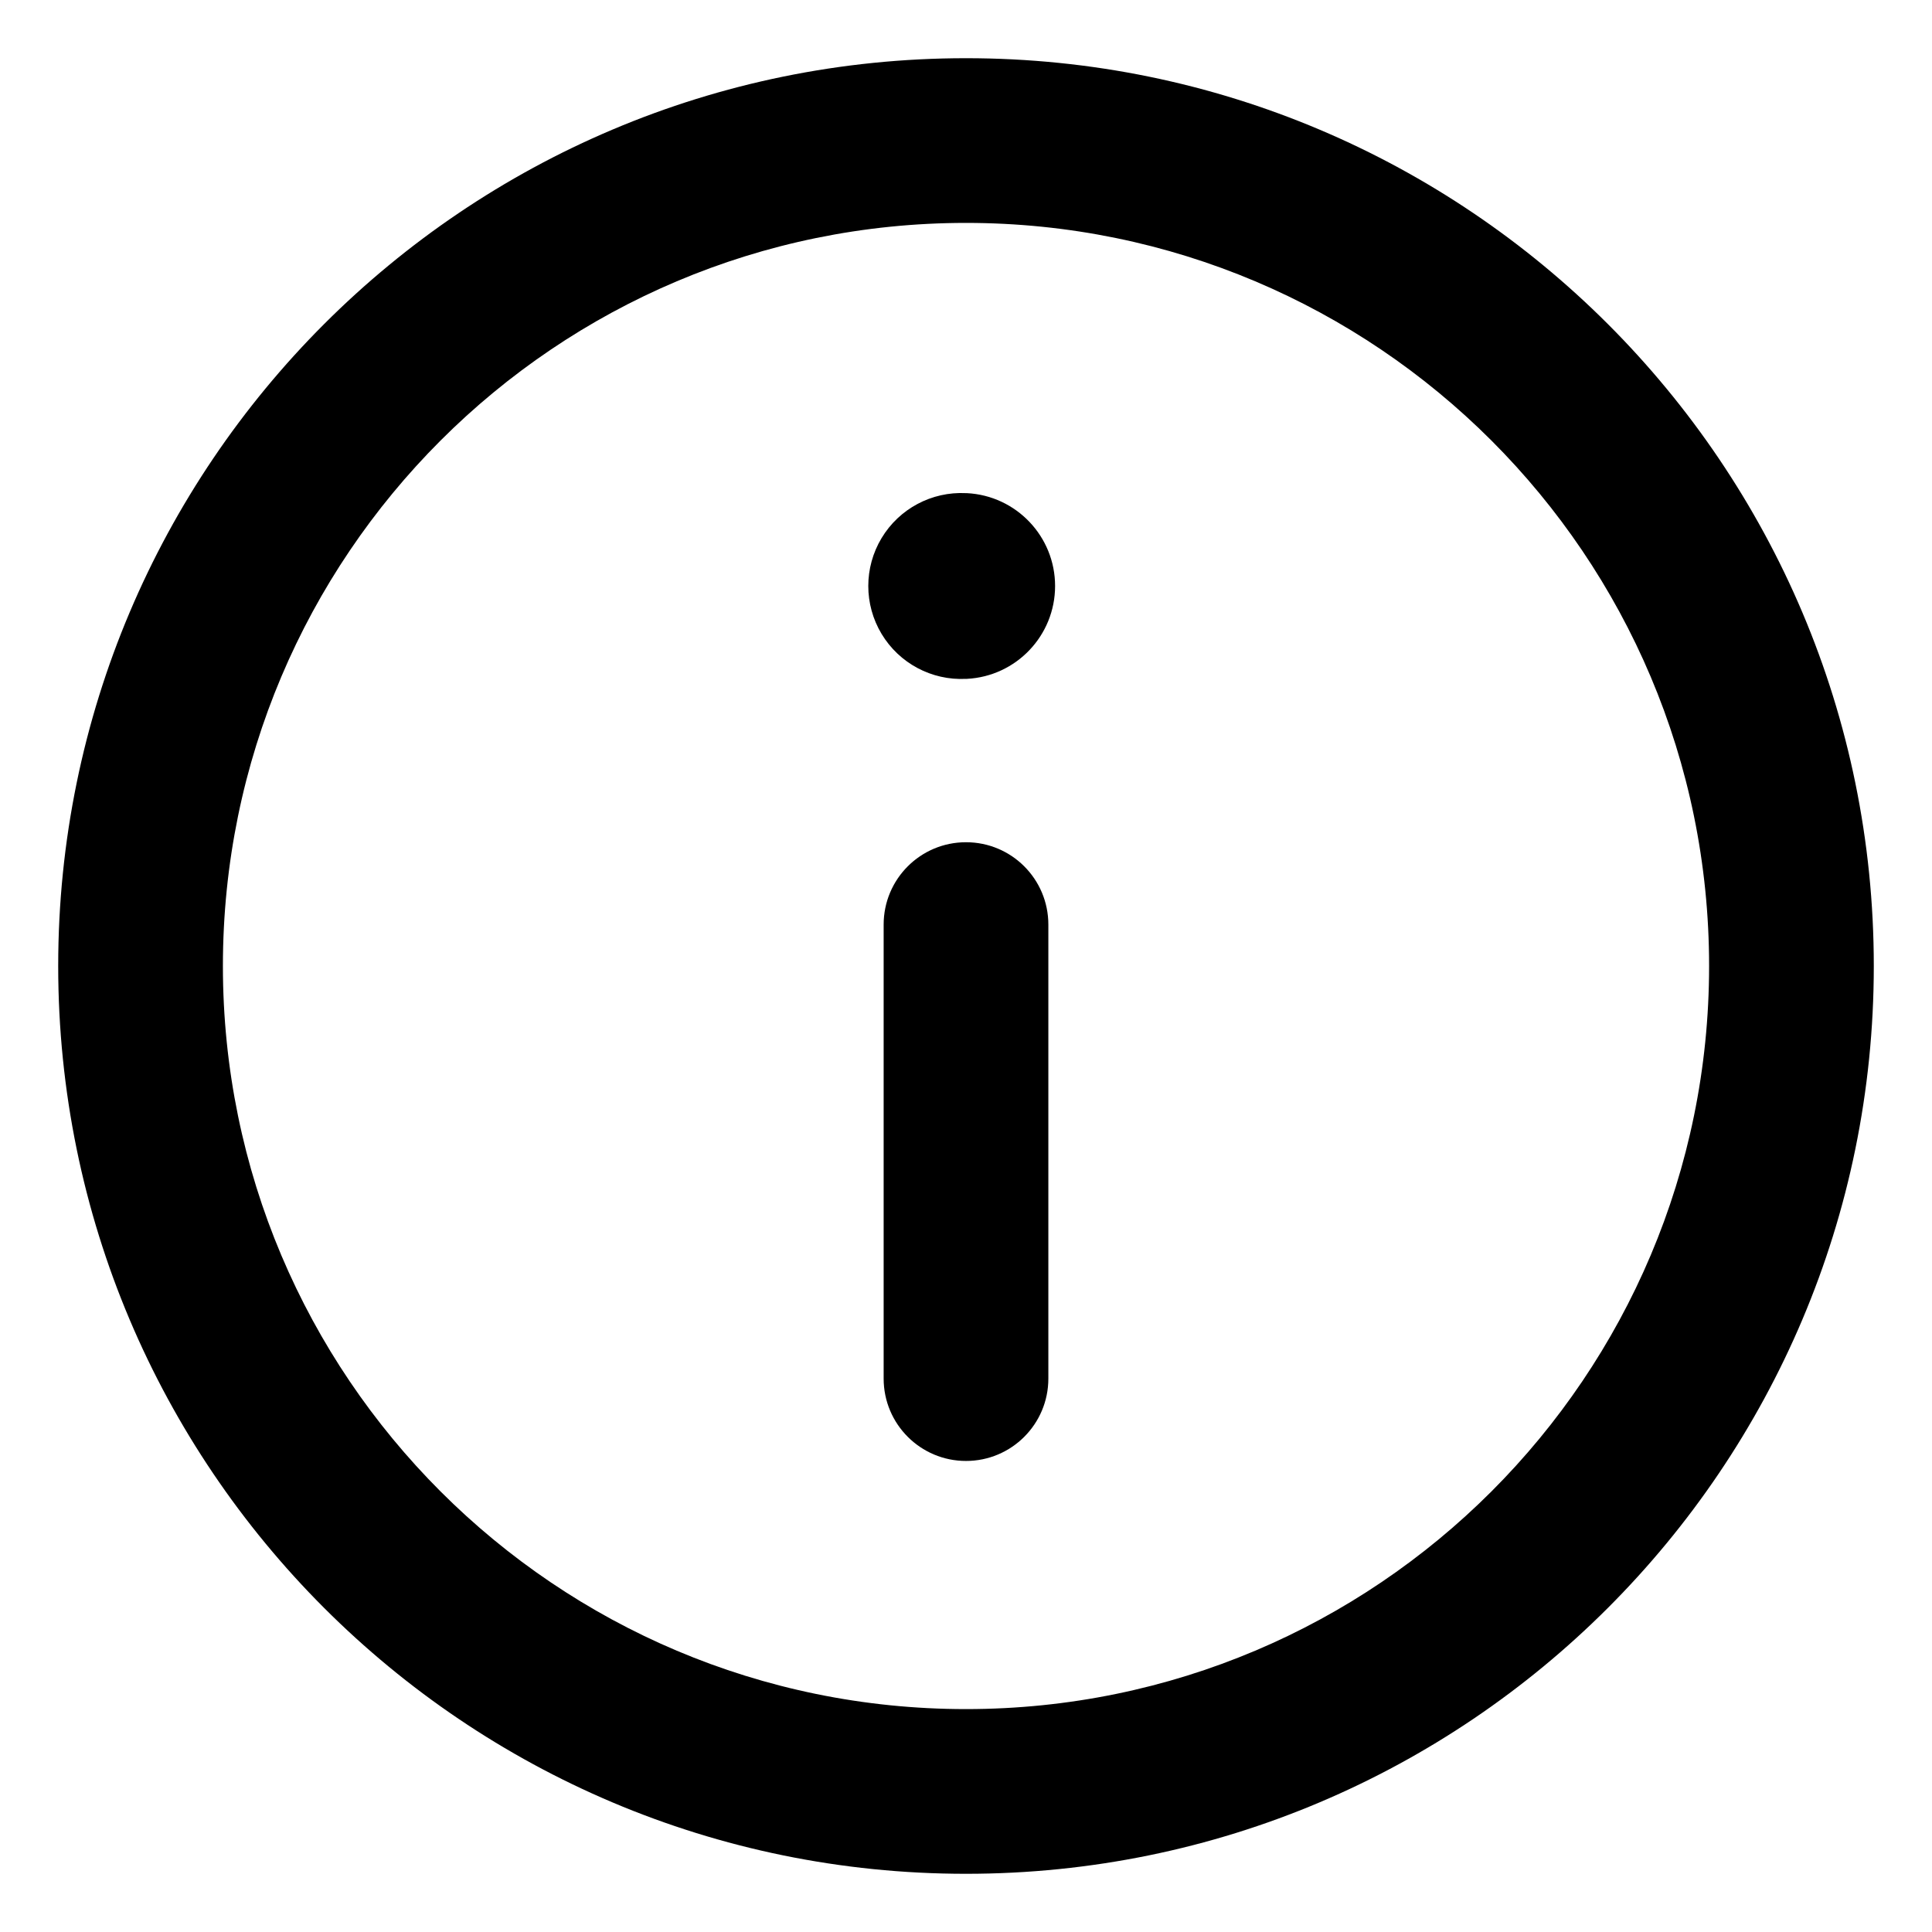
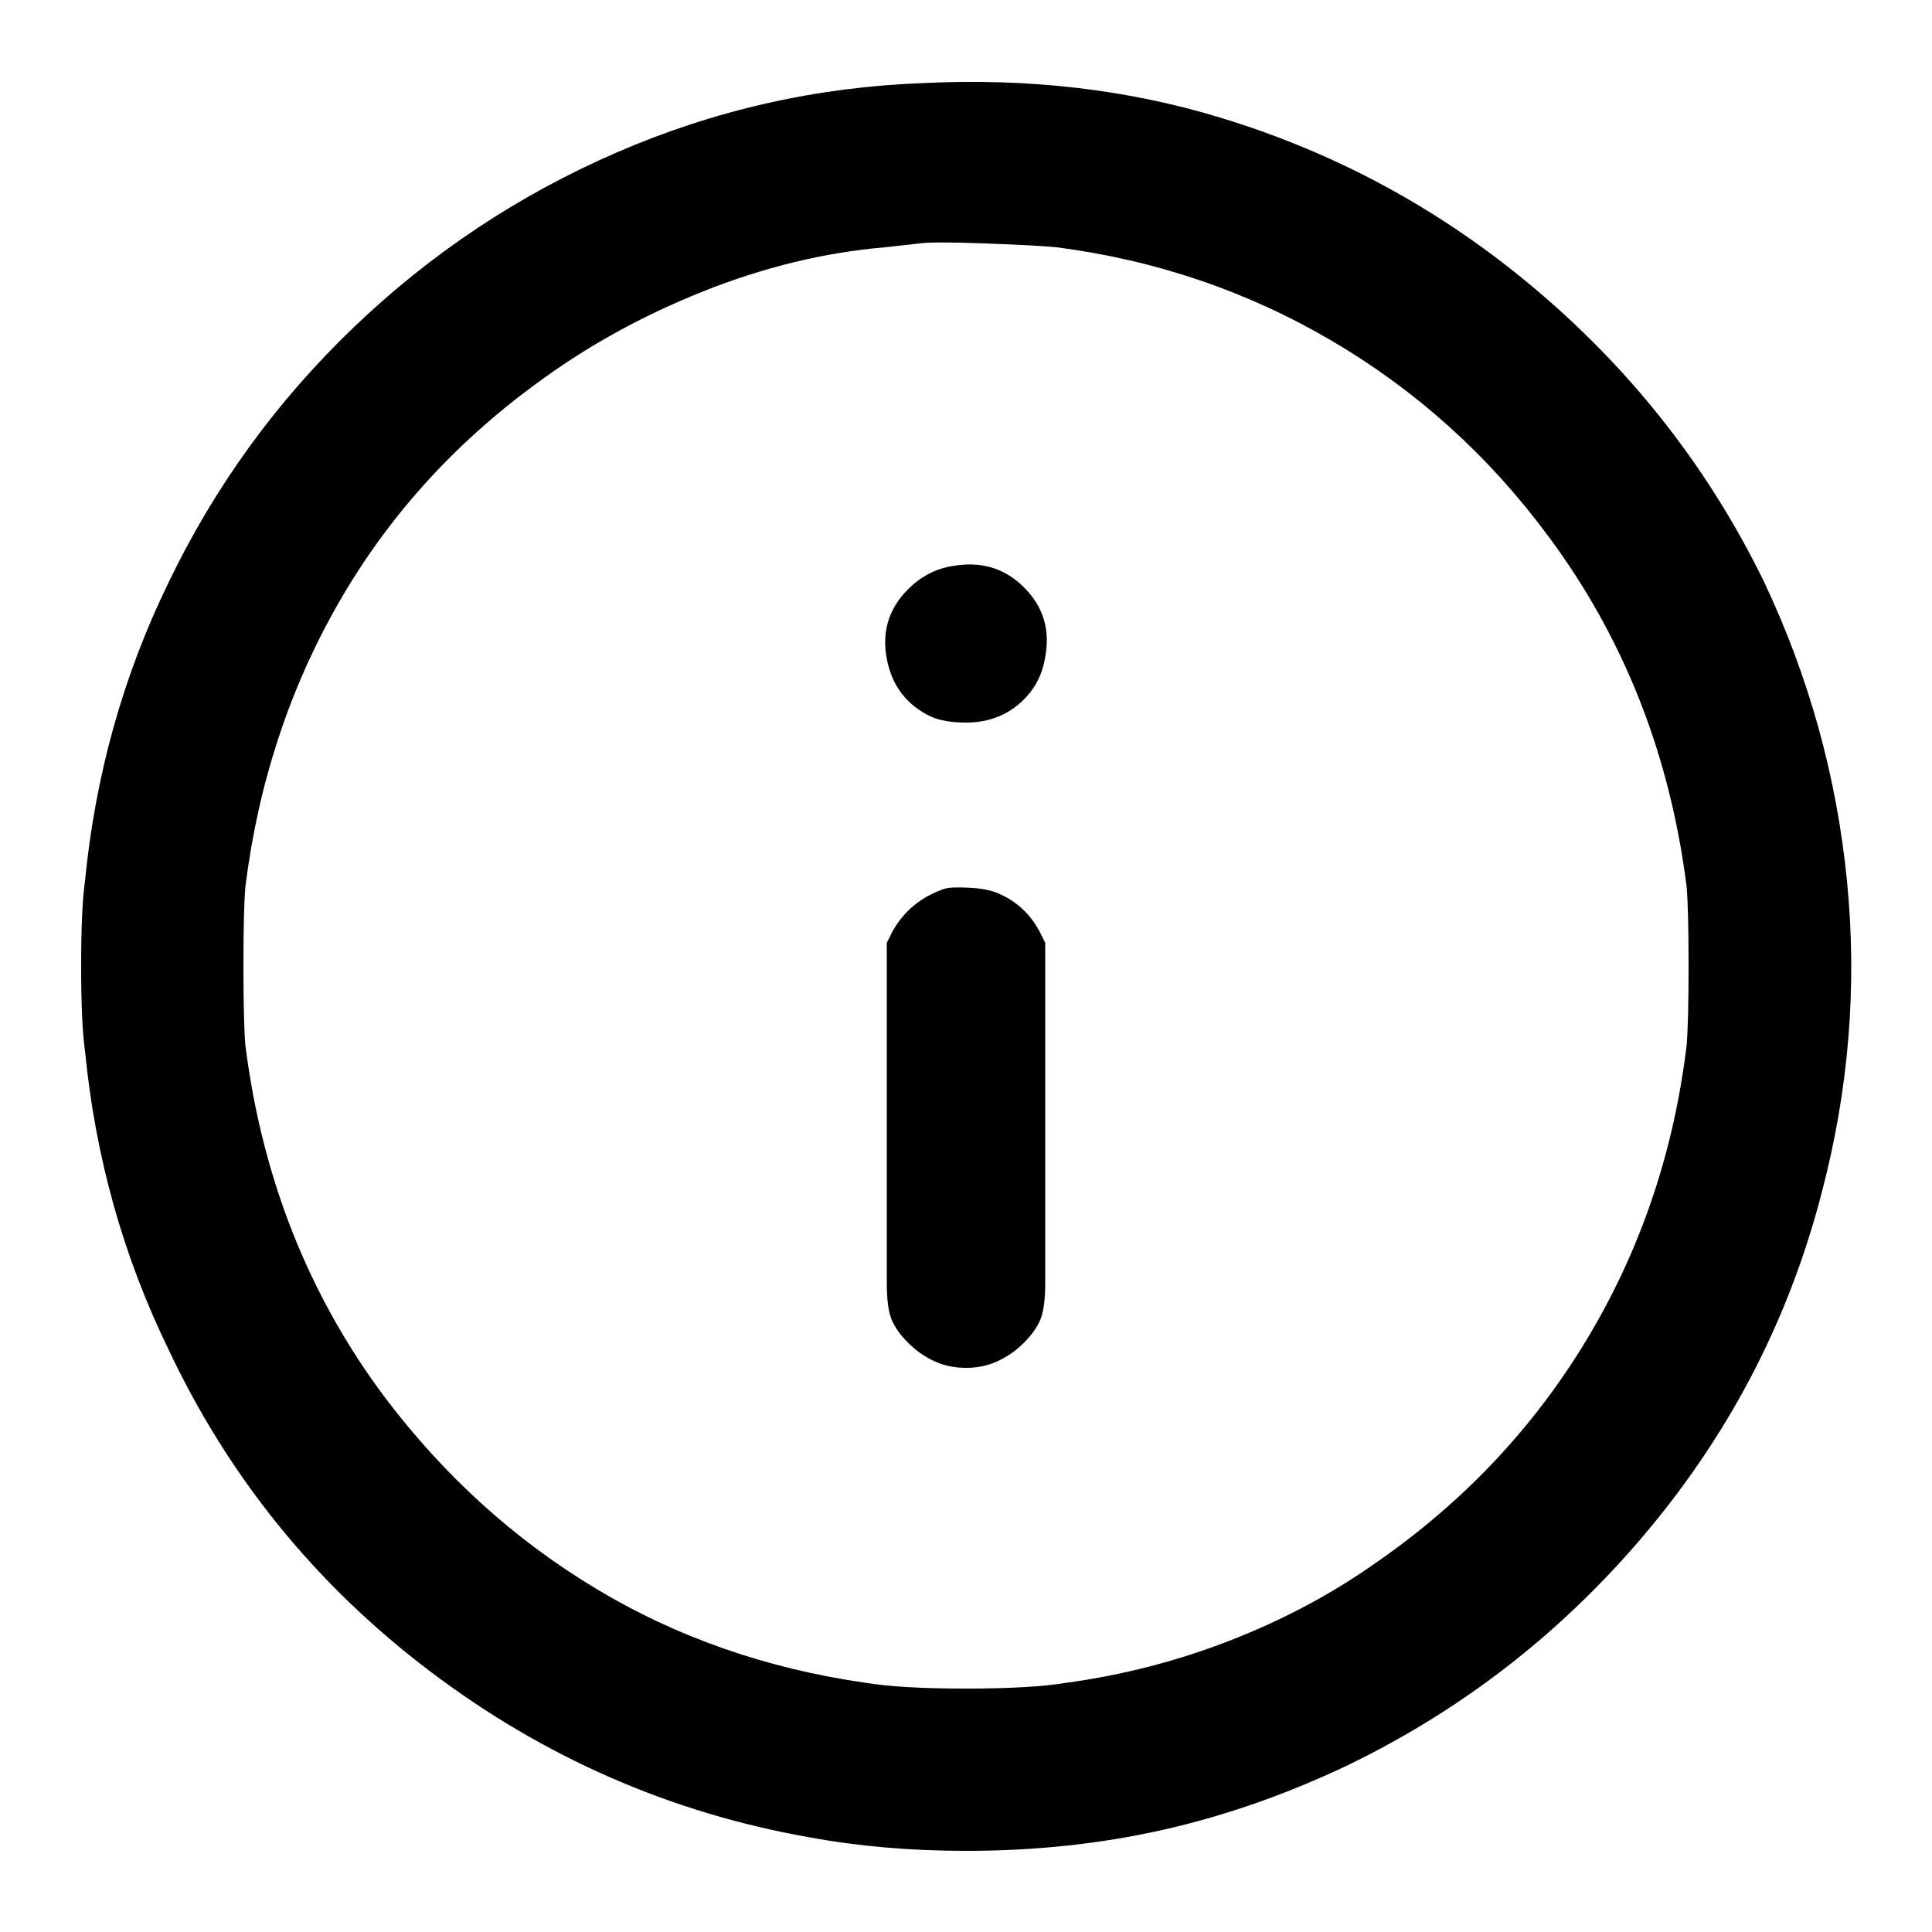
- <svg xmlns="http://www.w3.org/2000/svg" width="16" height="16" fill="none" viewBox="0 0 16 16">
-   <g fill="#000">
-     <path d="M8 6.975c.377 0 .682.305.682.682v3.76a.682.682 0 0 1-1.364 0v-3.76c0-.377.305-.682.682-.682Zm0-2.891h.007a.77.77 0 0 1 0 1.538H8a.77.77 0 1 1 0-1.538Z" />
-     <path d="M.482 8a7.518 7.518 0 1 1 15.036 0A7.518 7.518 0 0 1 .482 8ZM8 1.846a6.154 6.154 0 1 0 0 12.308A6.154 6.154 0 0 0 8 1.846Z" />
-   </g>
+ <svg xmlns="http://www.w3.org/2000/svg" width="24" height="24" viewBox="0 0 24 24">
+   <path d="M11.472 1.032Q9.48 1.104 7.656 1.896Q5.832 2.688 4.392 4.068Q2.952 5.448 2.088 7.248Q1.248 8.976 1.056 10.944Q1.008 11.28 1.008 12Q1.008 12.72 1.056 13.056Q1.248 15.024 2.088 16.752Q3.216 19.152 5.34 20.76Q7.464 22.368 10.056 22.824Q10.968 22.992 12 22.992Q13.296 22.992 14.46 22.728Q15.624 22.464 16.776 21.912Q18.936 20.856 20.484 18.996Q22.032 17.136 22.632 14.808Q23.136 12.888 22.944 10.944Q22.752 9 21.912 7.224Q20.904 5.16 19.14 3.648Q17.376 2.136 15.168 1.464Q13.44 0.936 11.472 1.032ZM13.128 3.072Q14.976 3.312 16.548 4.236Q18.12 5.16 19.224 6.648Q20.64 8.544 20.952 11.016Q20.976 11.304 20.976 12Q20.976 12.696 20.952 12.984Q20.712 14.976 19.716 16.632Q18.72 18.288 17.088 19.416Q16.272 19.992 15.288 20.376Q14.304 20.76 13.248 20.904Q12.816 20.976 12 20.976Q11.184 20.976 10.752 20.904Q8.904 20.64 7.392 19.728Q5.88 18.816 4.776 17.352Q3.36 15.456 3.048 12.984Q3.024 12.696 3.024 12Q3.024 11.304 3.048 11.016Q3.288 9.096 4.2 7.5Q5.112 5.904 6.648 4.776Q7.584 4.08 8.724 3.624Q9.864 3.168 10.992 3.072L11.424 3.024Q11.592 3 12.24 3.024Q12.888 3.048 13.128 3.072ZM11.832 7.032Q11.52 7.08 11.28 7.32Q10.92 7.68 11.016 8.184Q11.112 8.688 11.568 8.904Q11.736 8.976 12 8.976Q12.432 8.976 12.72 8.688Q12.936 8.472 12.984 8.16Q13.08 7.656 12.72 7.296Q12.36 6.936 11.832 7.032ZM11.736 11.04Q11.304 11.184 11.088 11.568L11.016 11.712V15.936Q11.016 16.248 11.076 16.392Q11.136 16.536 11.28 16.68Q11.424 16.824 11.604 16.908Q11.784 16.992 12 16.992Q12.216 16.992 12.396 16.908Q12.576 16.824 12.72 16.68Q12.864 16.536 12.924 16.392Q12.984 16.248 12.984 15.936V11.712L12.912 11.568Q12.744 11.256 12.432 11.112Q12.288 11.04 12.048 11.028Q11.808 11.016 11.736 11.04Z" />
</svg>
